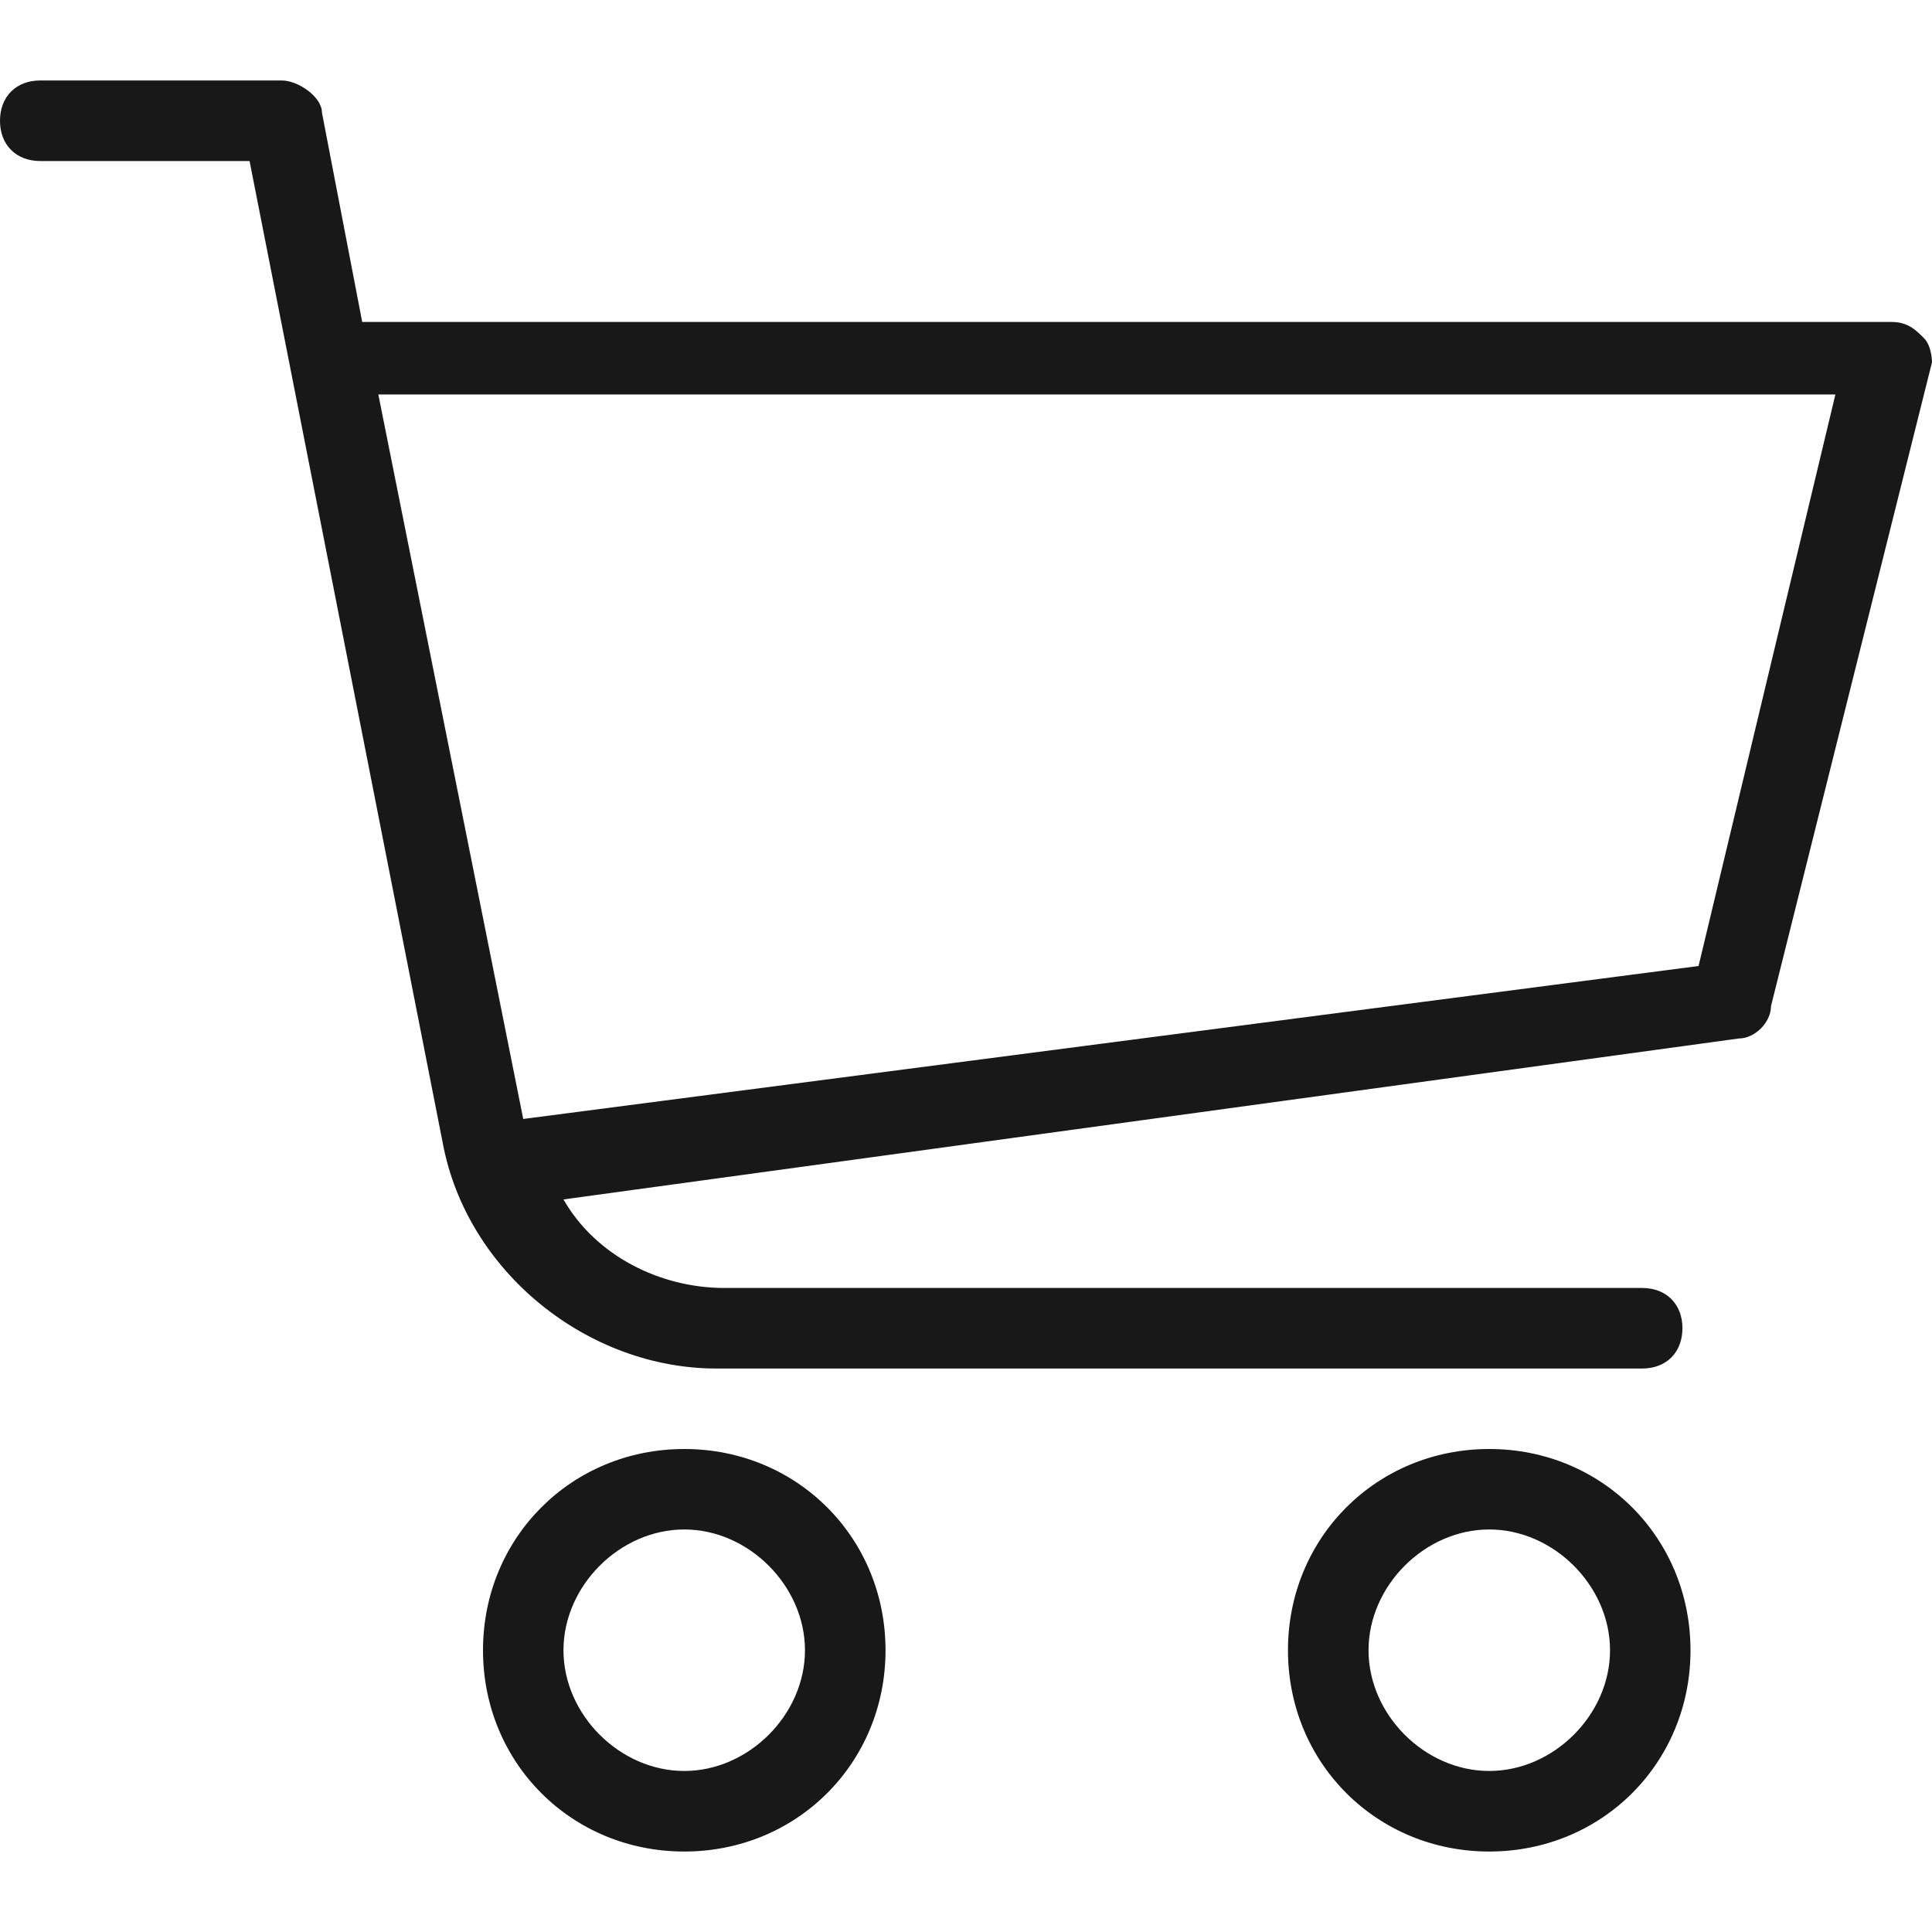
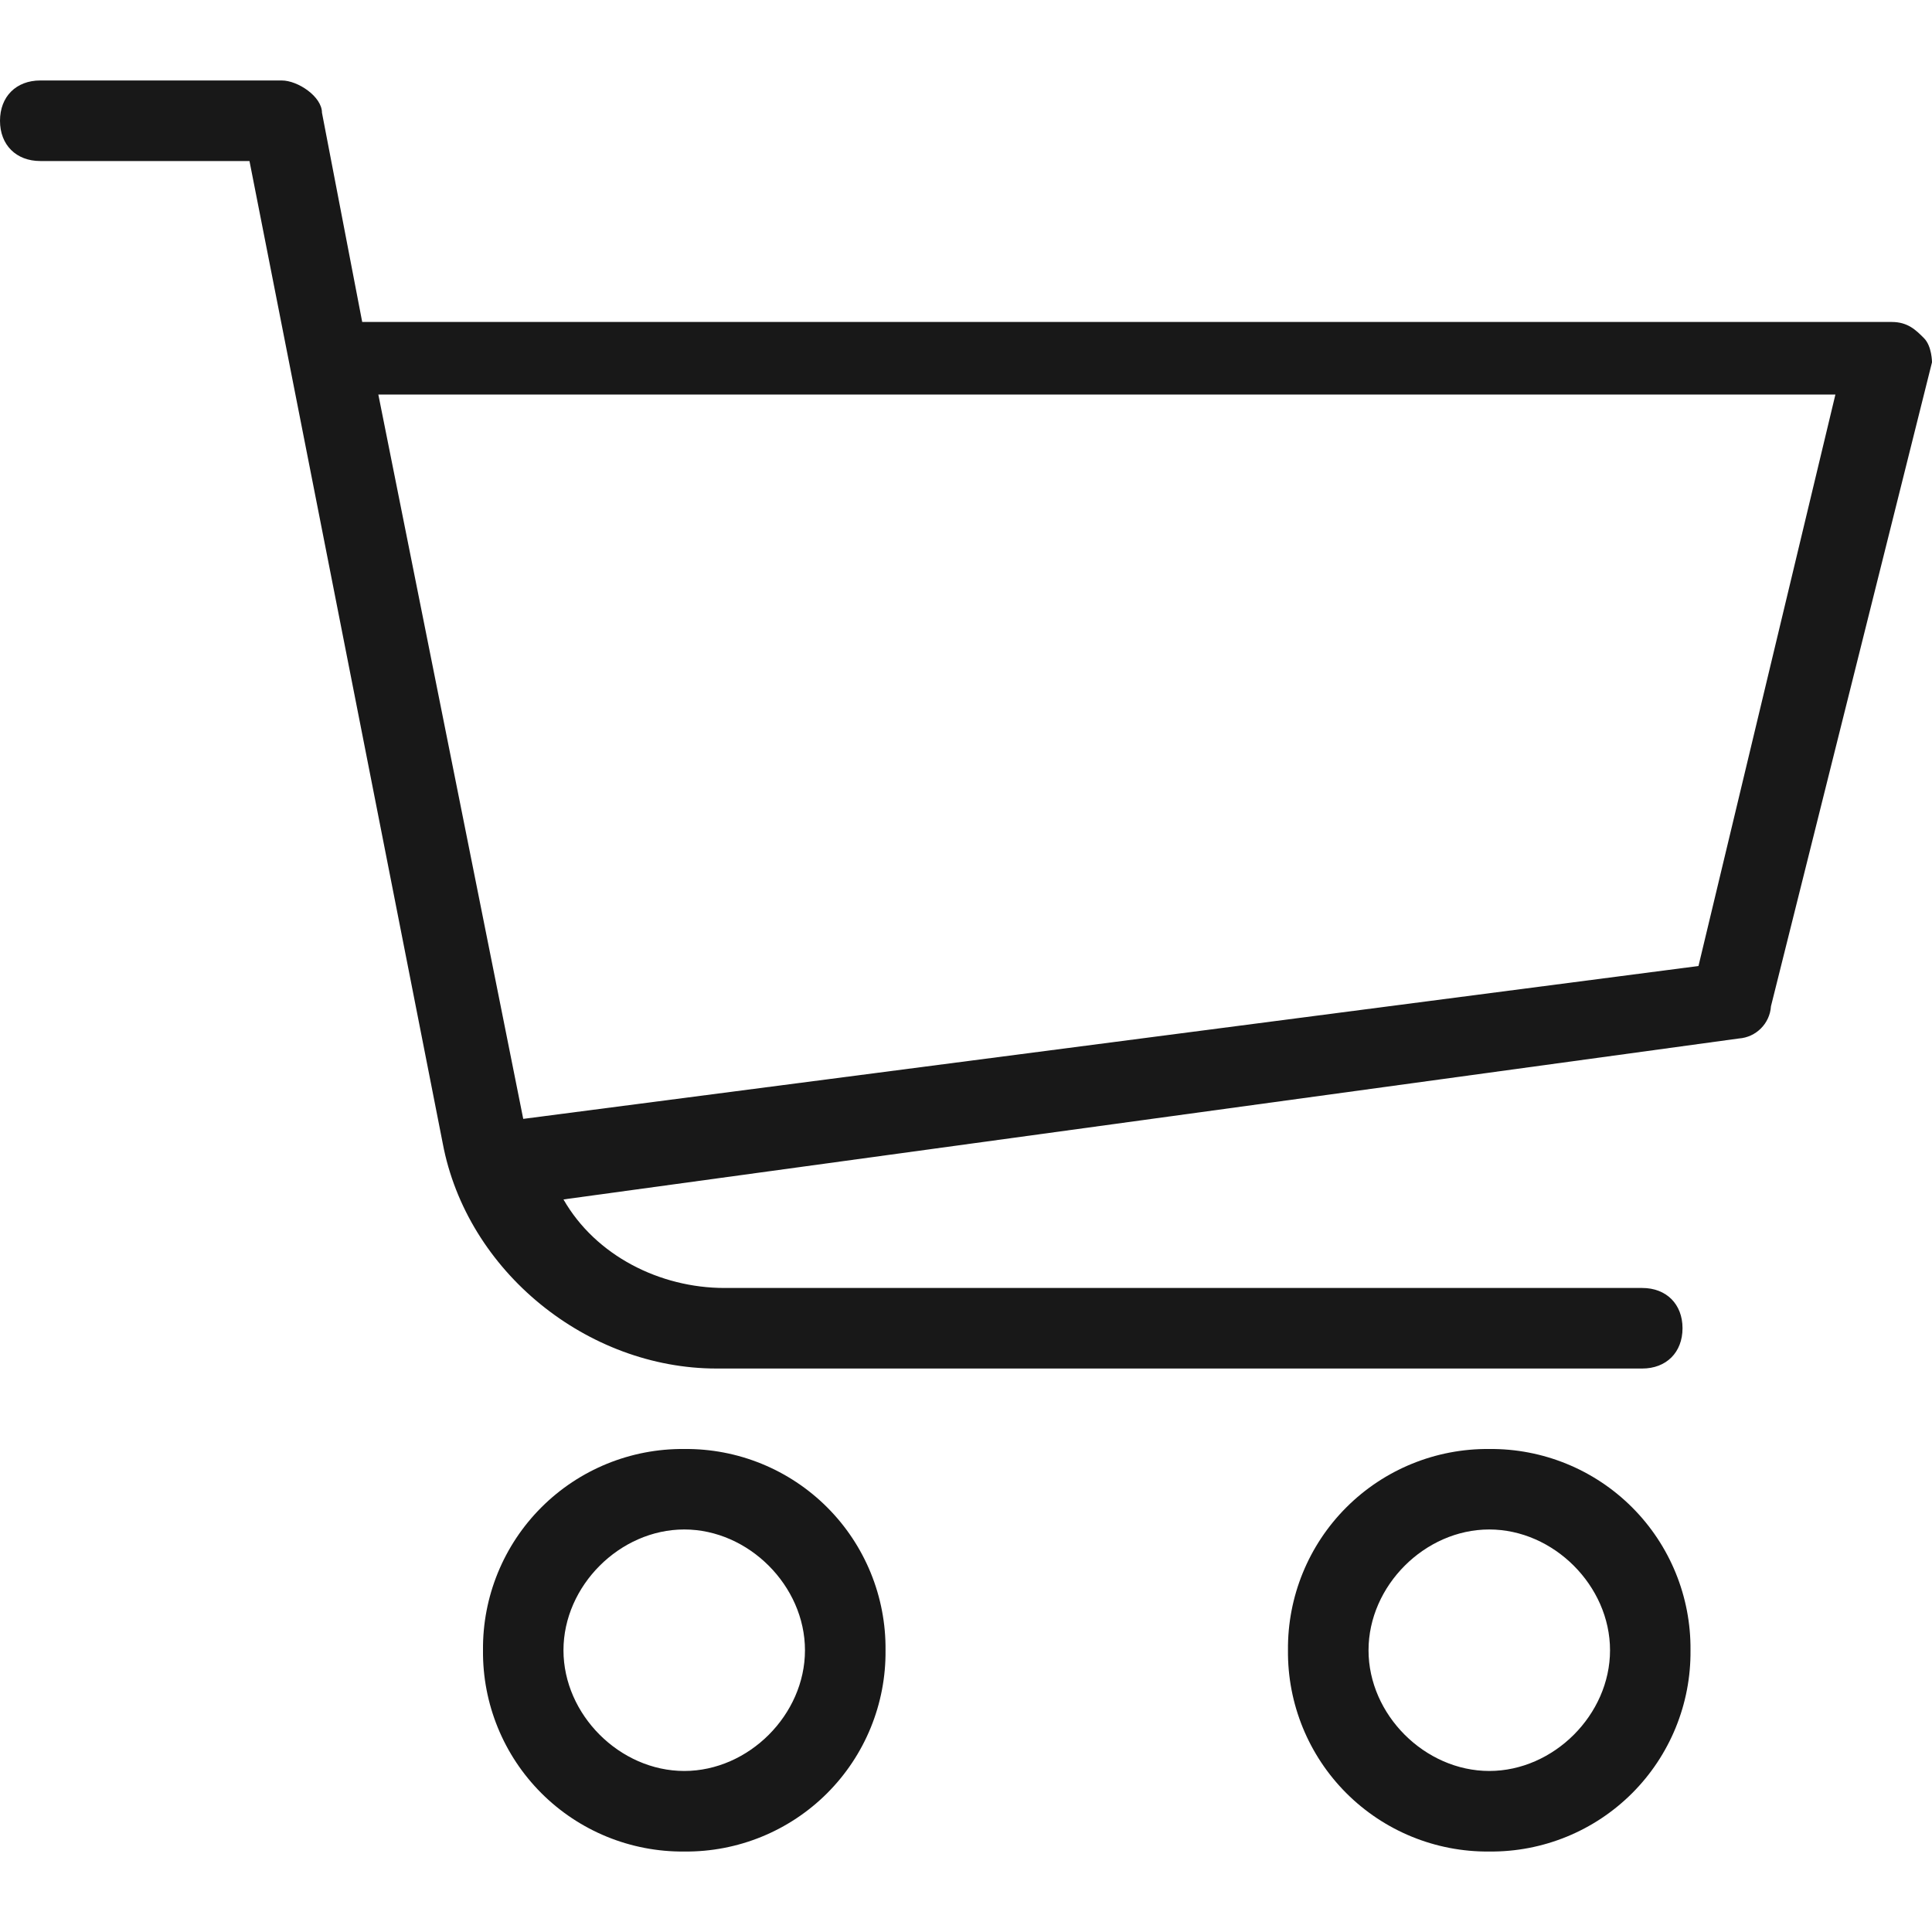
- <svg xmlns="http://www.w3.org/2000/svg" width="23" height="23" viewBox="0 0 23 23" fill="none">
-   <path d="M22.904 4.025C22.808 3.929 22.712 3.833 22.521 3.833H4.312L3.833 1.342C3.833 1.15 3.546 0.958 3.354 0.958H0.479C0.192 0.958 0 1.15 0 1.438C0 1.725 0.192 1.917 0.479 1.917H2.971L5.271 13.608C5.558 15.142 6.996 16.292 8.529 16.292H19.55C19.837 16.292 20.029 16.1 20.029 15.812C20.029 15.525 19.837 15.333 19.55 15.333H8.625C7.858 15.333 7.092 14.95 6.708 14.279L20.7 12.363C20.892 12.363 21.083 12.171 21.083 11.979L23 4.313C23 4.313 23 4.121 22.904 4.025ZM20.221 11.5L6.229 13.321L4.504 4.696H21.85L20.221 11.5Z" fill="#181818" />
-   <path d="M8.146 17.25C6.804 17.25 5.75 18.304 5.75 19.646C5.75 20.988 6.804 22.042 8.146 22.042C9.488 22.042 10.542 20.988 10.542 19.646C10.542 18.304 9.488 17.25 8.146 17.25ZM8.146 21.083C7.379 21.083 6.708 20.413 6.708 19.646C6.708 18.879 7.379 18.208 8.146 18.208C8.912 18.208 9.583 18.879 9.583 19.646C9.583 20.413 8.912 21.083 8.146 21.083Z" fill="#181818" />
-   <path d="M17.729 17.25C16.387 17.25 15.333 18.304 15.333 19.646C15.333 20.988 16.388 22.042 17.729 22.042C19.071 22.042 20.125 20.988 20.125 19.646C20.125 18.304 19.071 17.25 17.729 17.25ZM17.729 21.083C16.962 21.083 16.292 20.413 16.292 19.646C16.292 18.879 16.962 18.208 17.729 18.208C18.496 18.208 19.167 18.879 19.167 19.646C19.167 20.413 18.496 21.083 17.729 21.083Z" fill="#181818" />
+ <svg xmlns="http://www.w3.org/2000/svg" width="23" height="23" fill="none">
+   <path d="M22.904 4.025c-.096-.096-.192-.192-.383-.192H4.312l-.479-2.491c0-.192-.287-.384-.479-.384H.48C.192.958 0 1.15 0 1.438c0 .287.192.479.48.479h2.49l2.3 11.691c.288 1.534 1.726 2.684 3.26 2.684h11.02c.287 0 .48-.192.48-.48 0-.287-.193-.479-.48-.479H8.625c-.767 0-1.533-.383-1.917-1.054L20.7 12.363a.412.412 0 00.383-.384L23 4.313s0-.192-.096-.288zM20.221 11.5L6.229 13.32 4.504 4.697H21.85L20.22 11.5zM8.146 17.25a2.373 2.373 0 00-2.396 2.396 2.373 2.373 0 002.396 2.396 2.372 2.372 0 002.396-2.396 2.372 2.372 0 00-2.396-2.396zm0 3.833c-.767 0-1.438-.67-1.438-1.437s.671-1.438 1.438-1.438c.766 0 1.437.671 1.437 1.438 0 .767-.67 1.437-1.437 1.437zM17.73 17.25a2.373 2.373 0 00-2.397 2.396 2.373 2.373 0 002.396 2.396 2.372 2.372 0 002.396-2.396 2.373 2.373 0 00-2.396-2.396zm0 3.833c-.768 0-1.438-.67-1.438-1.437s.67-1.438 1.437-1.438 1.438.671 1.438 1.438c0 .767-.671 1.437-1.438 1.437z" fill="#181818" />
</svg>
